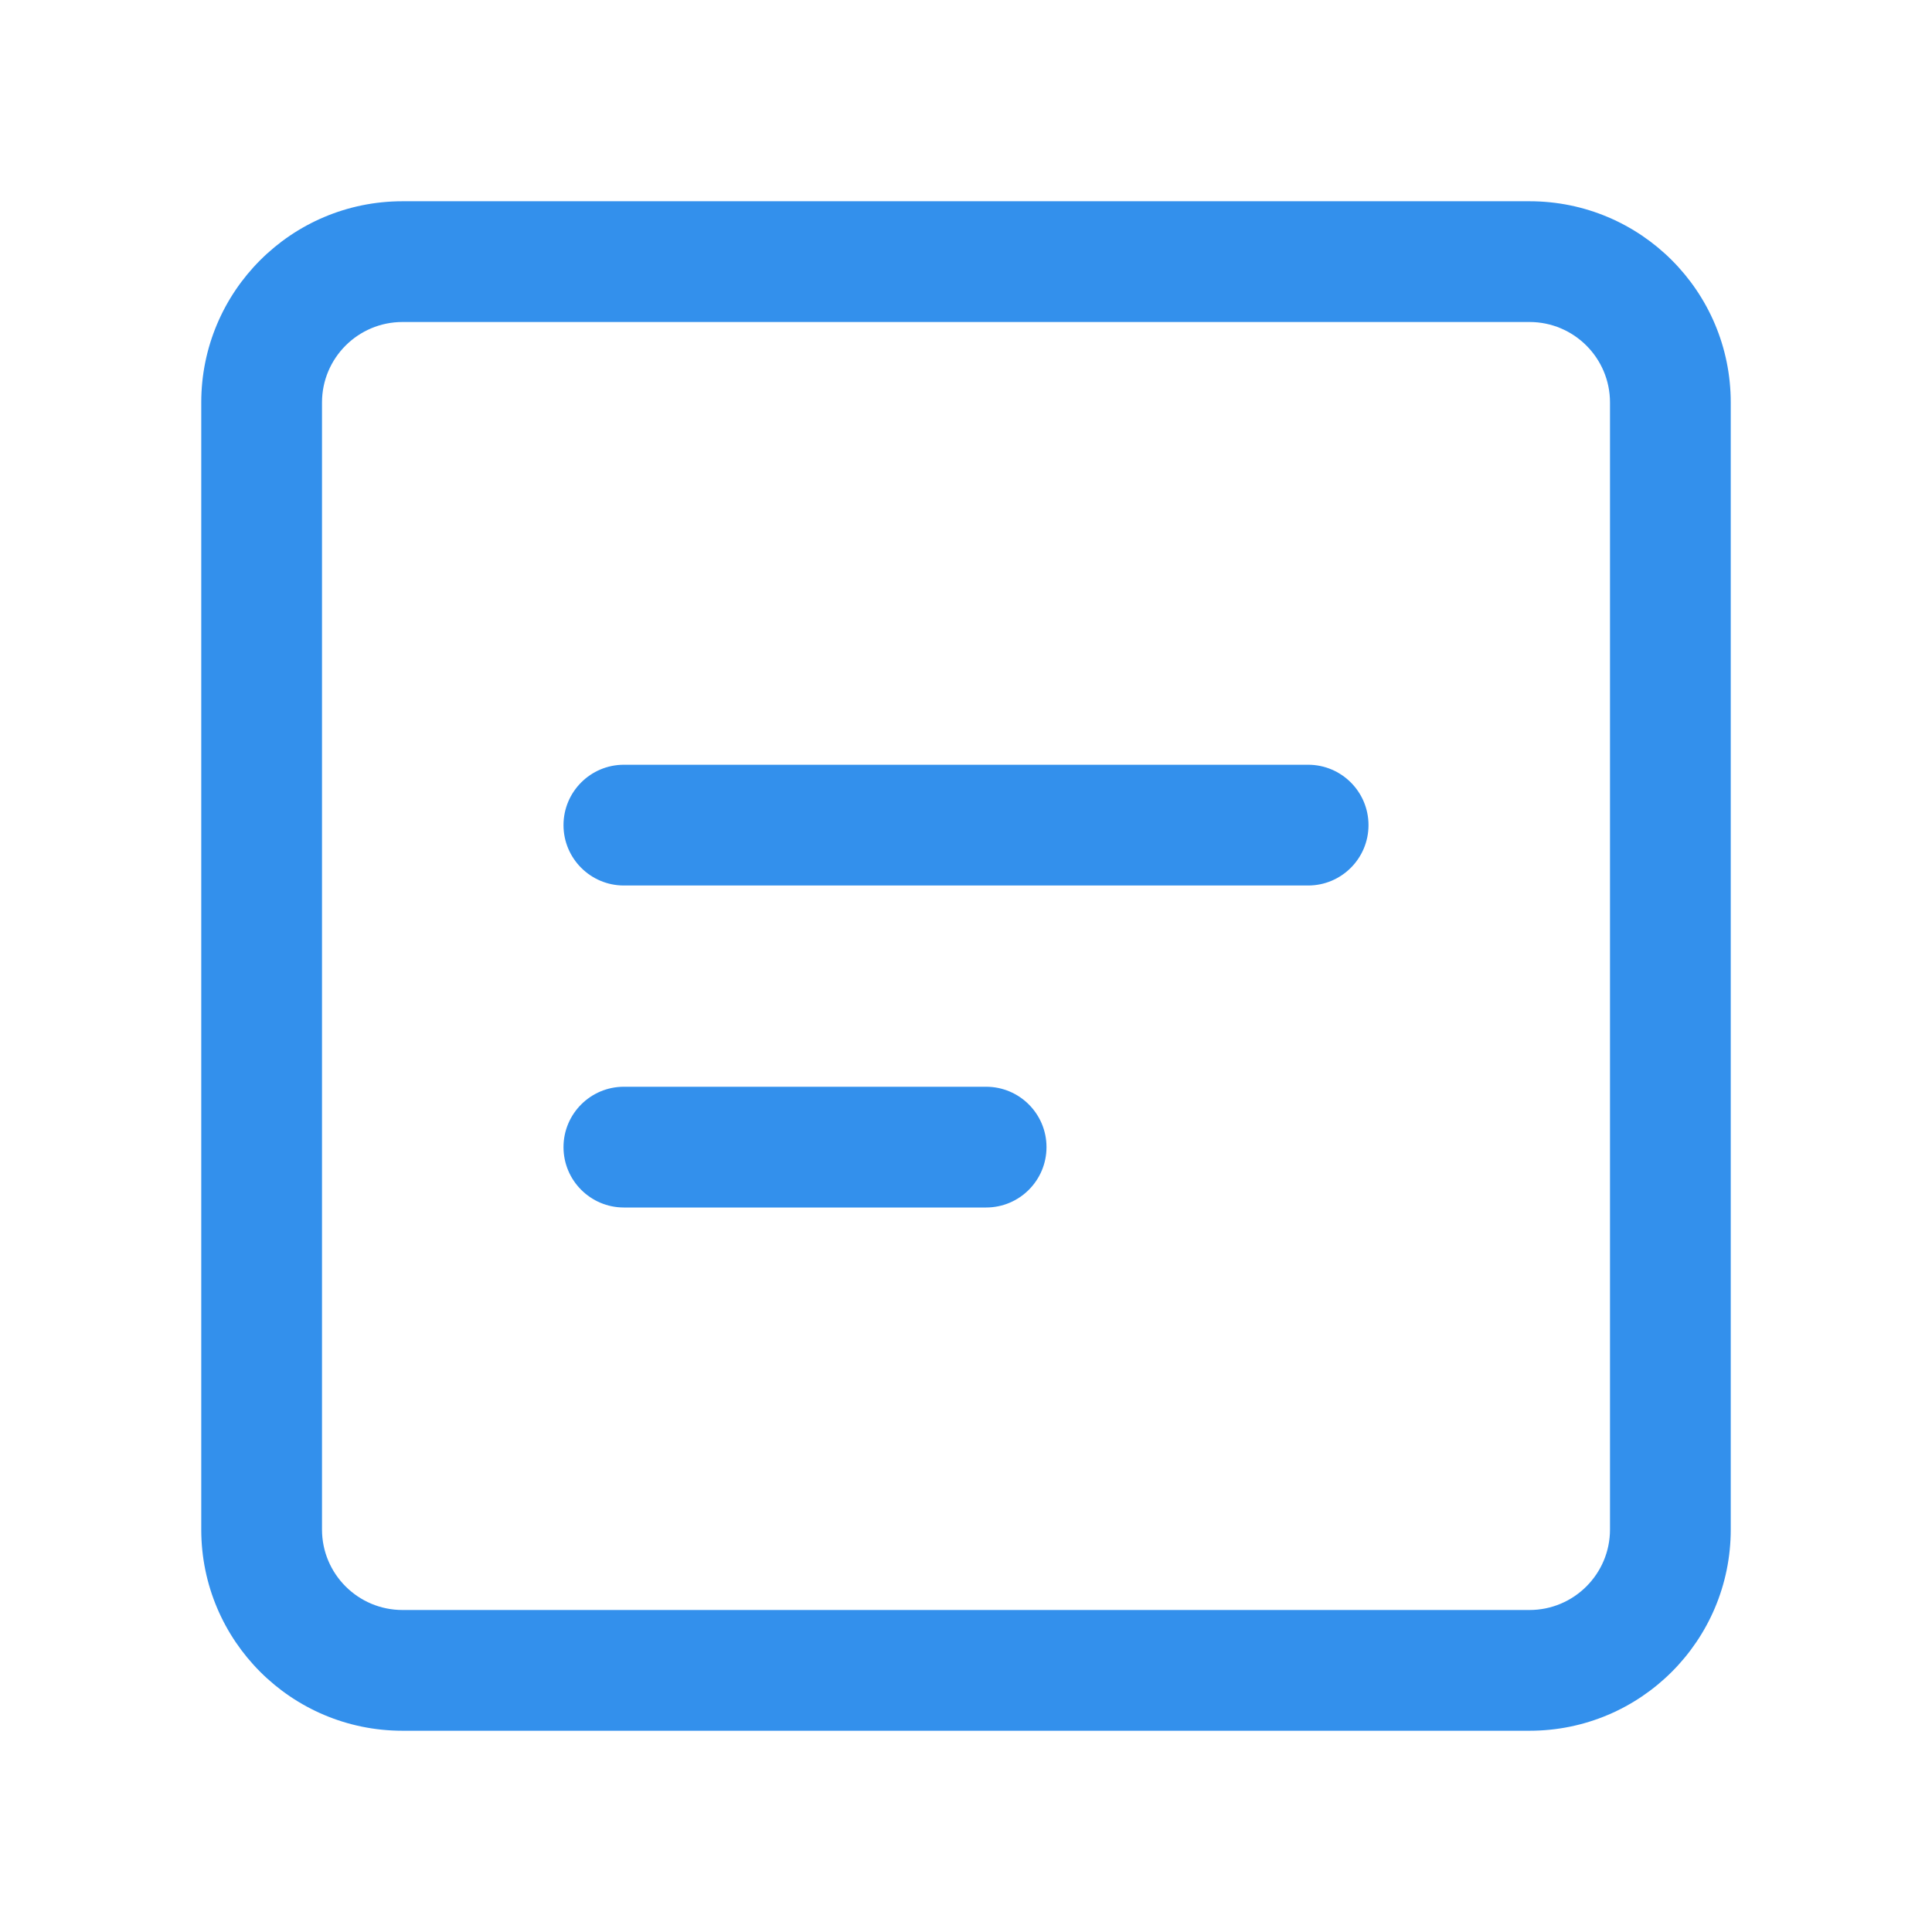
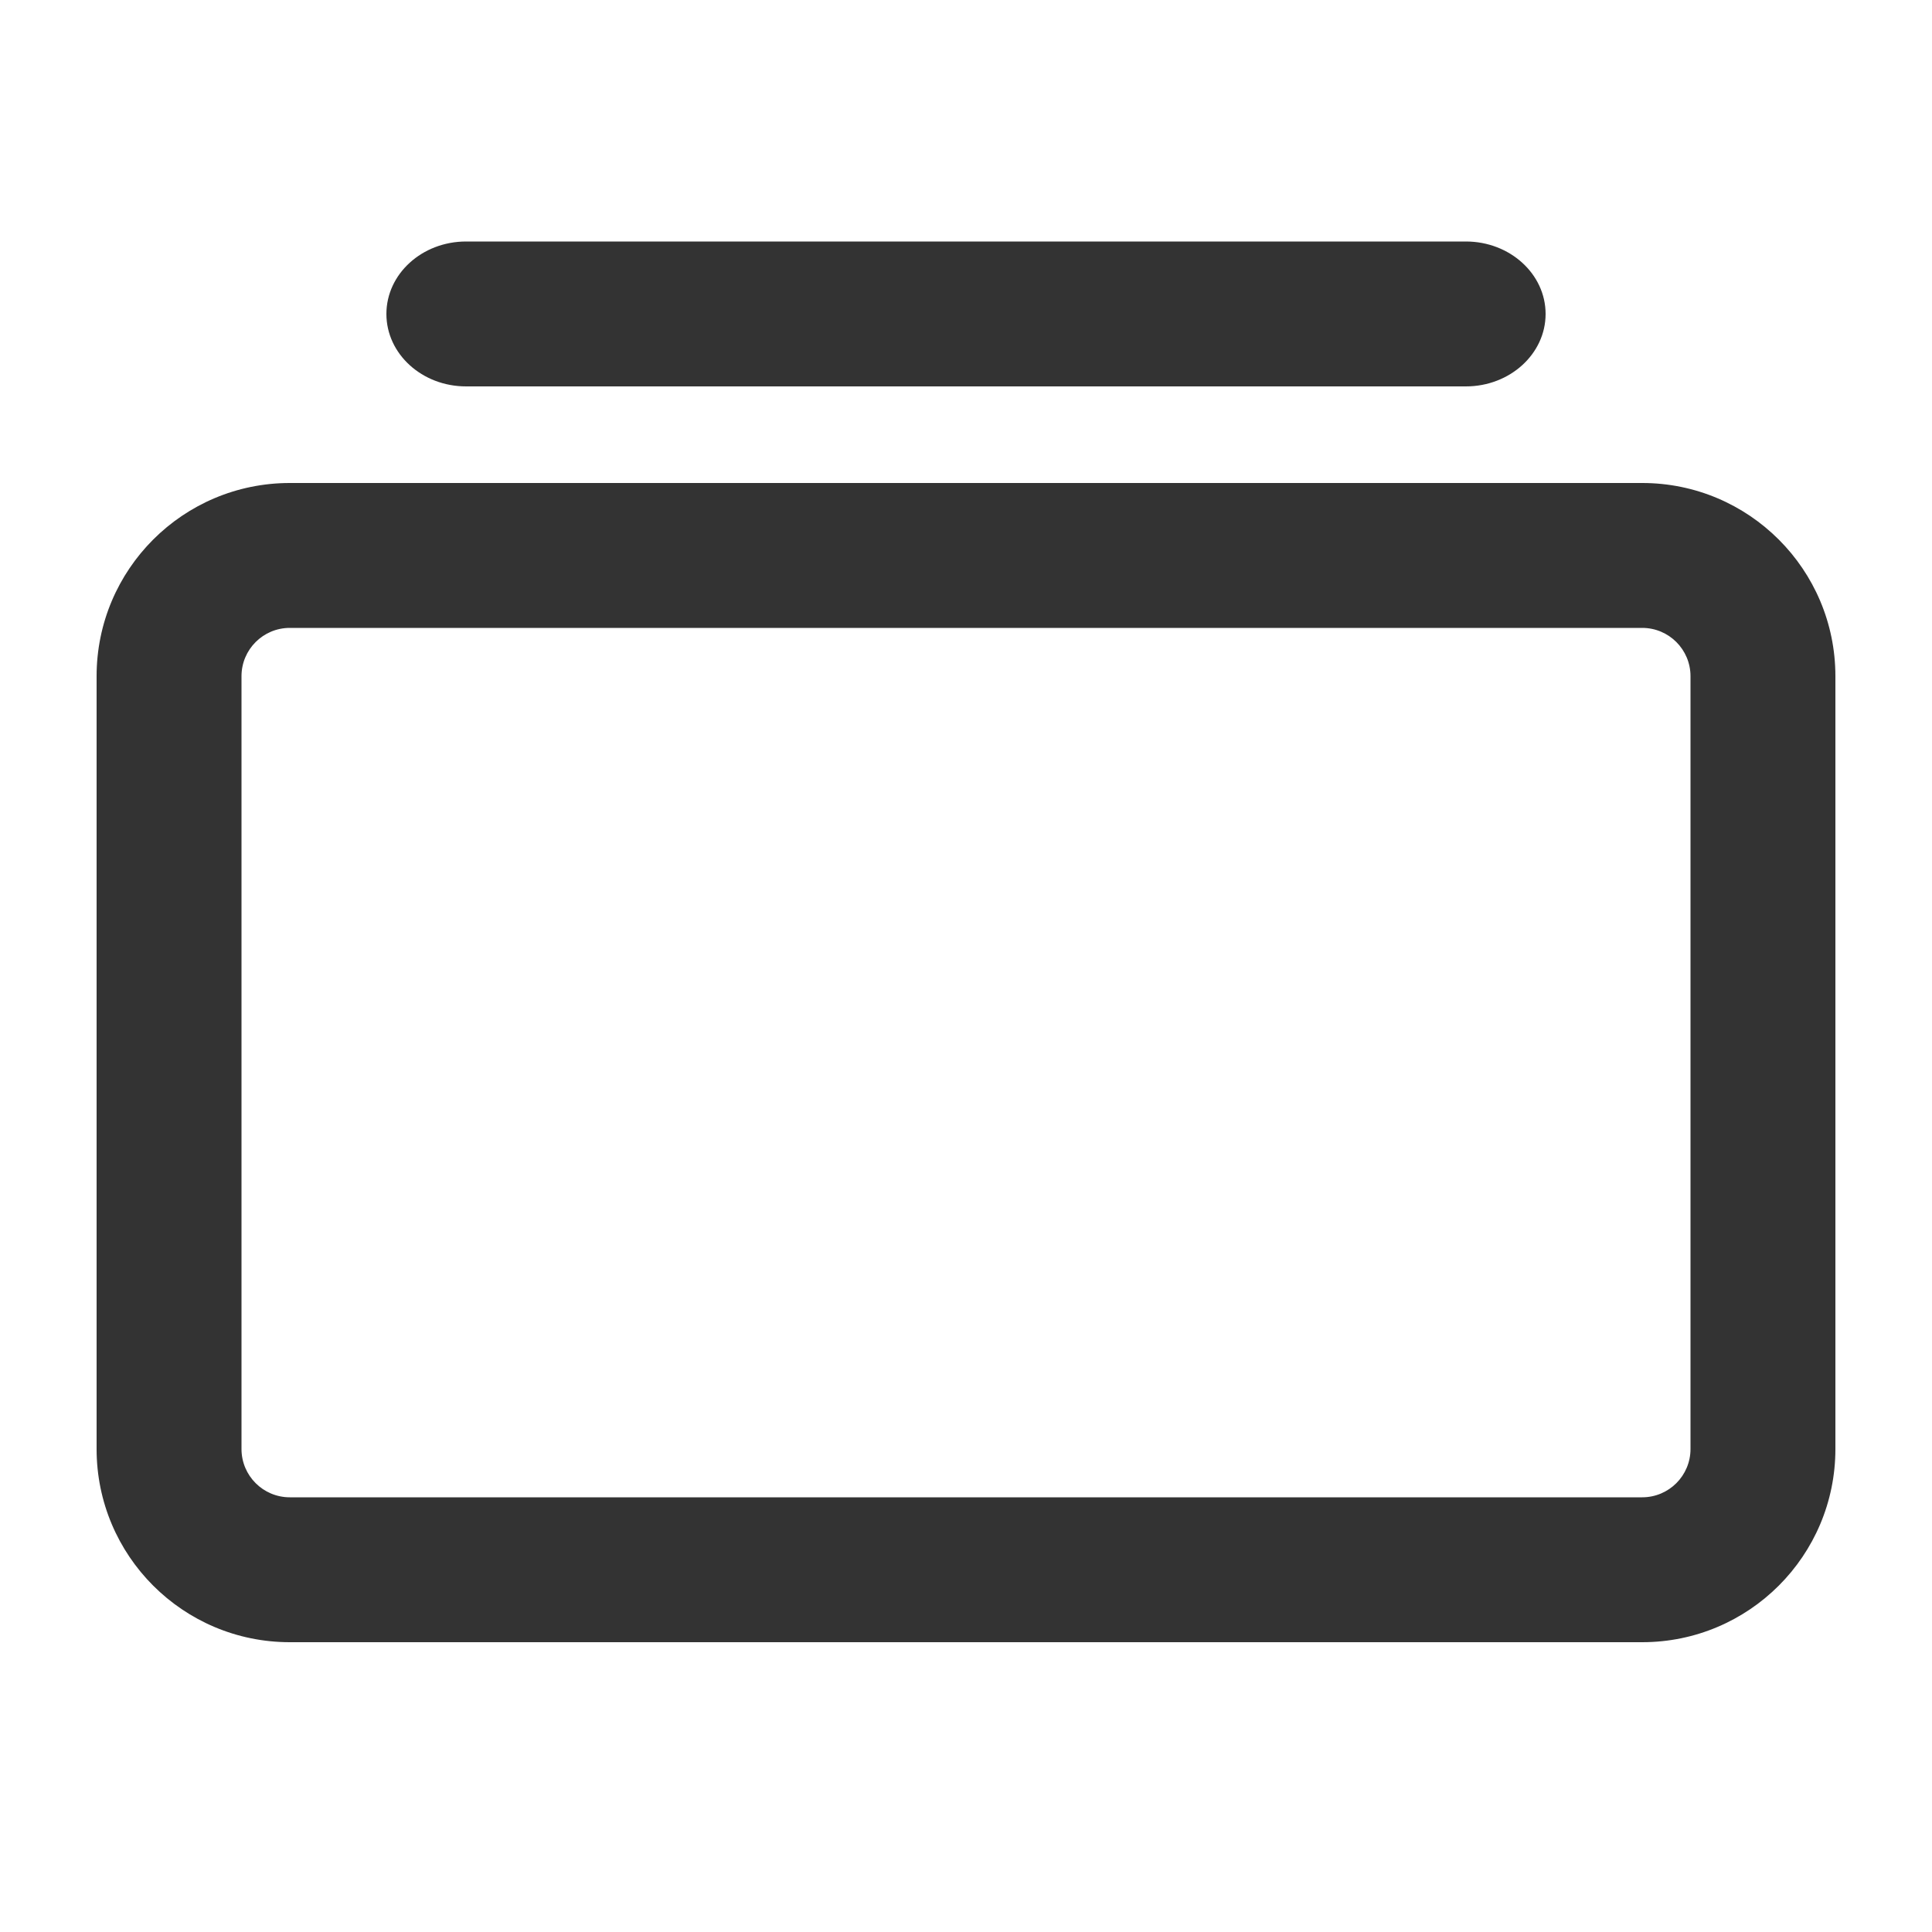
- <svg xmlns="http://www.w3.org/2000/svg" width="24" height="24" viewBox="0 0 24 24" fill="none">
-   <path d="M7 10.25C7 9.836 7.336 9.5 7.75 9.5H16.25C16.664 9.5 17 9.836 17 10.25C17 10.664 16.664 11 16.25 11H7.75C7.336 11 7 10.664 7 10.25Z" fill="#3390EC" />
-   <path d="M7.75 13.5C7.336 13.5 7 13.836 7 14.25C7 14.664 7.336 15 7.75 15H12.25C12.664 15 13 14.664 13 14.25C13 13.836 12.664 13.5 12.25 13.5H7.75Z" fill="#3390EC" />
-   <path fill-rule="evenodd" clip-rule="evenodd" d="M5 2.5H19C20.381 2.5 21.5 3.619 21.5 5V19C21.5 20.381 20.381 21.5 19 21.5H5C3.619 21.5 2.5 20.381 2.5 19V5C2.5 3.619 3.619 2.5 5 2.5ZM5 4C4.448 4 4 4.448 4 5V19C4 19.552 4.448 20 5 20H19C19.552 20 20 19.552 20 19V5C20 4.448 19.552 4 19 4H5Z" fill="#3390EC" />
+ <svg xmlns="http://www.w3.org/2000/svg" width="16" height="16" viewBox="0 0 16 16" fill="none">
+   <path fill-rule="evenodd" clip-rule="evenodd" d="M3.86 2C3.495 2 3.2 2.269 3.2 2.6C3.2 2.931 3.495 3.2 3.86 3.2H12.14C12.504 3.2 12.8 2.931 12.8 2.6C12.8 2.269 12.504 2 12.14 2H3.86ZM2 12L2 5.6C2 5.379 2.179 5.2 2.4 5.2L13.6 5.2C13.821 5.2 14 5.379 14 5.6V12C14 12.221 13.821 12.4 13.6 12.4L2.4 12.4C2.179 12.4 2 12.221 2 12ZM2.4 13.6C1.516 13.6 0.8 12.884 0.8 12L0.8 5.6C0.8 4.716 1.516 4 2.4 4L13.6 4C14.483 4 15.2 4.716 15.2 5.6L15.2 12C15.2 12.884 14.483 13.6 13.6 13.6L2.4 13.6Z" fill="#333333" />
</svg>
